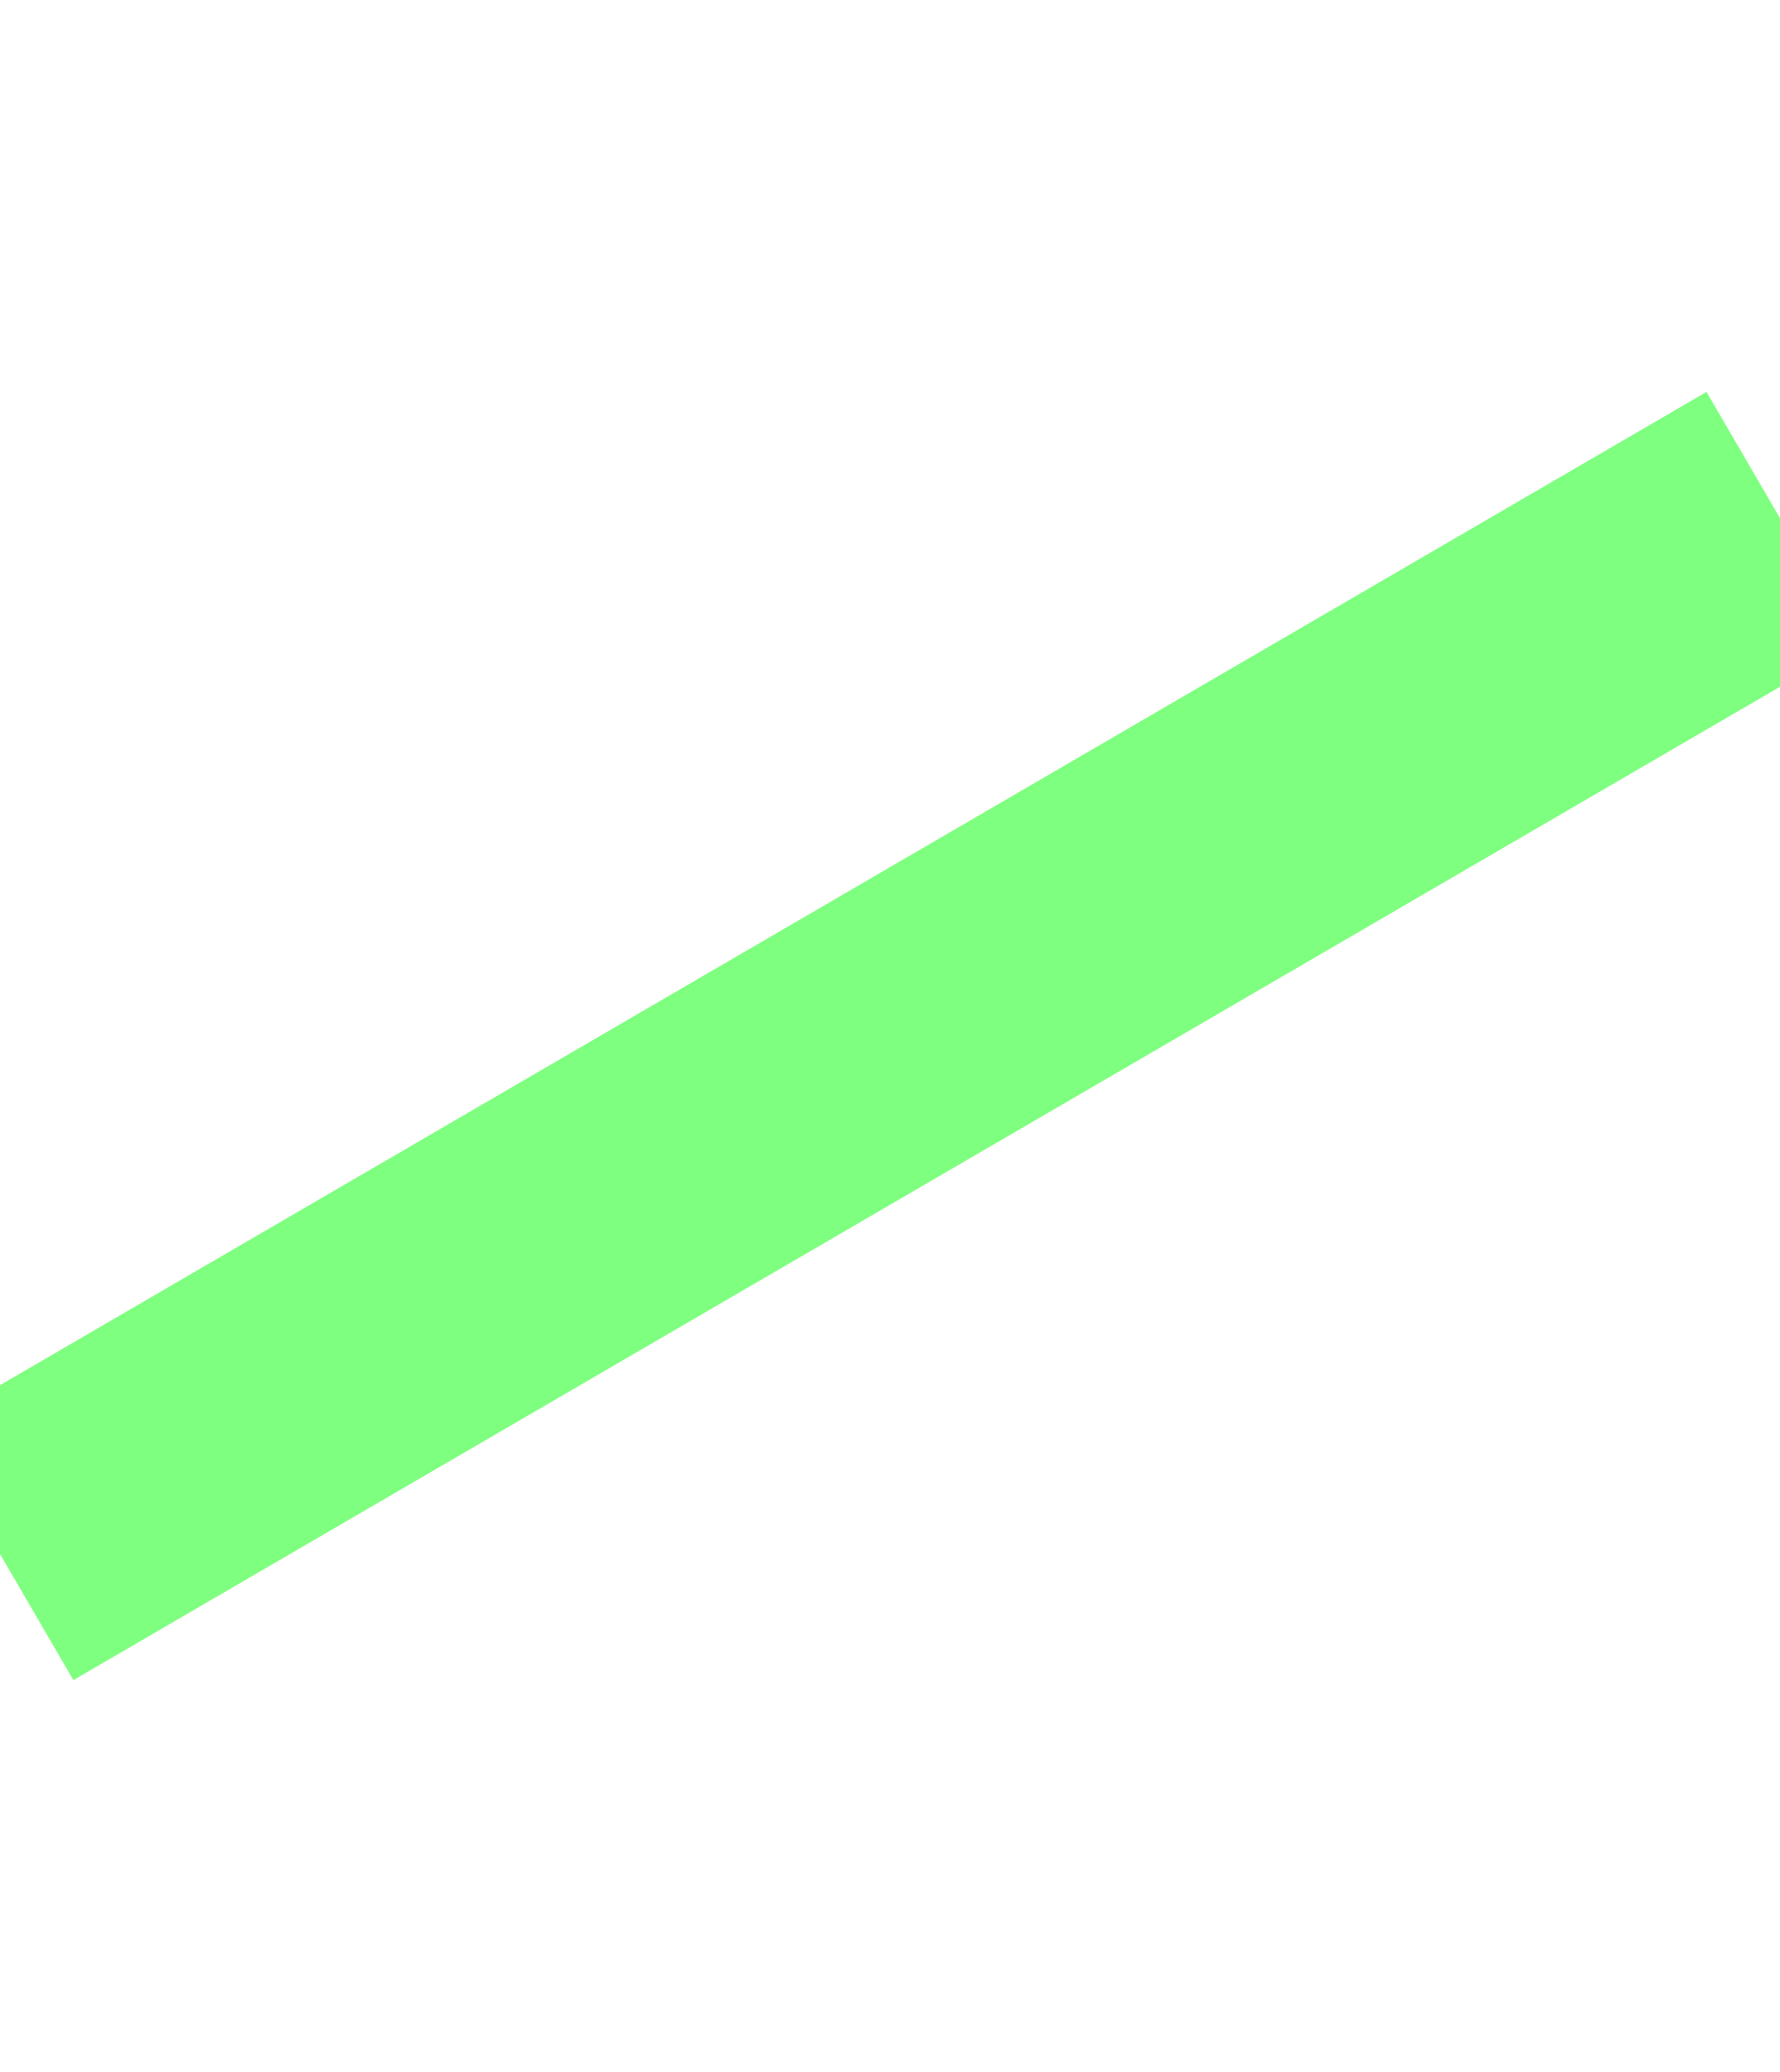
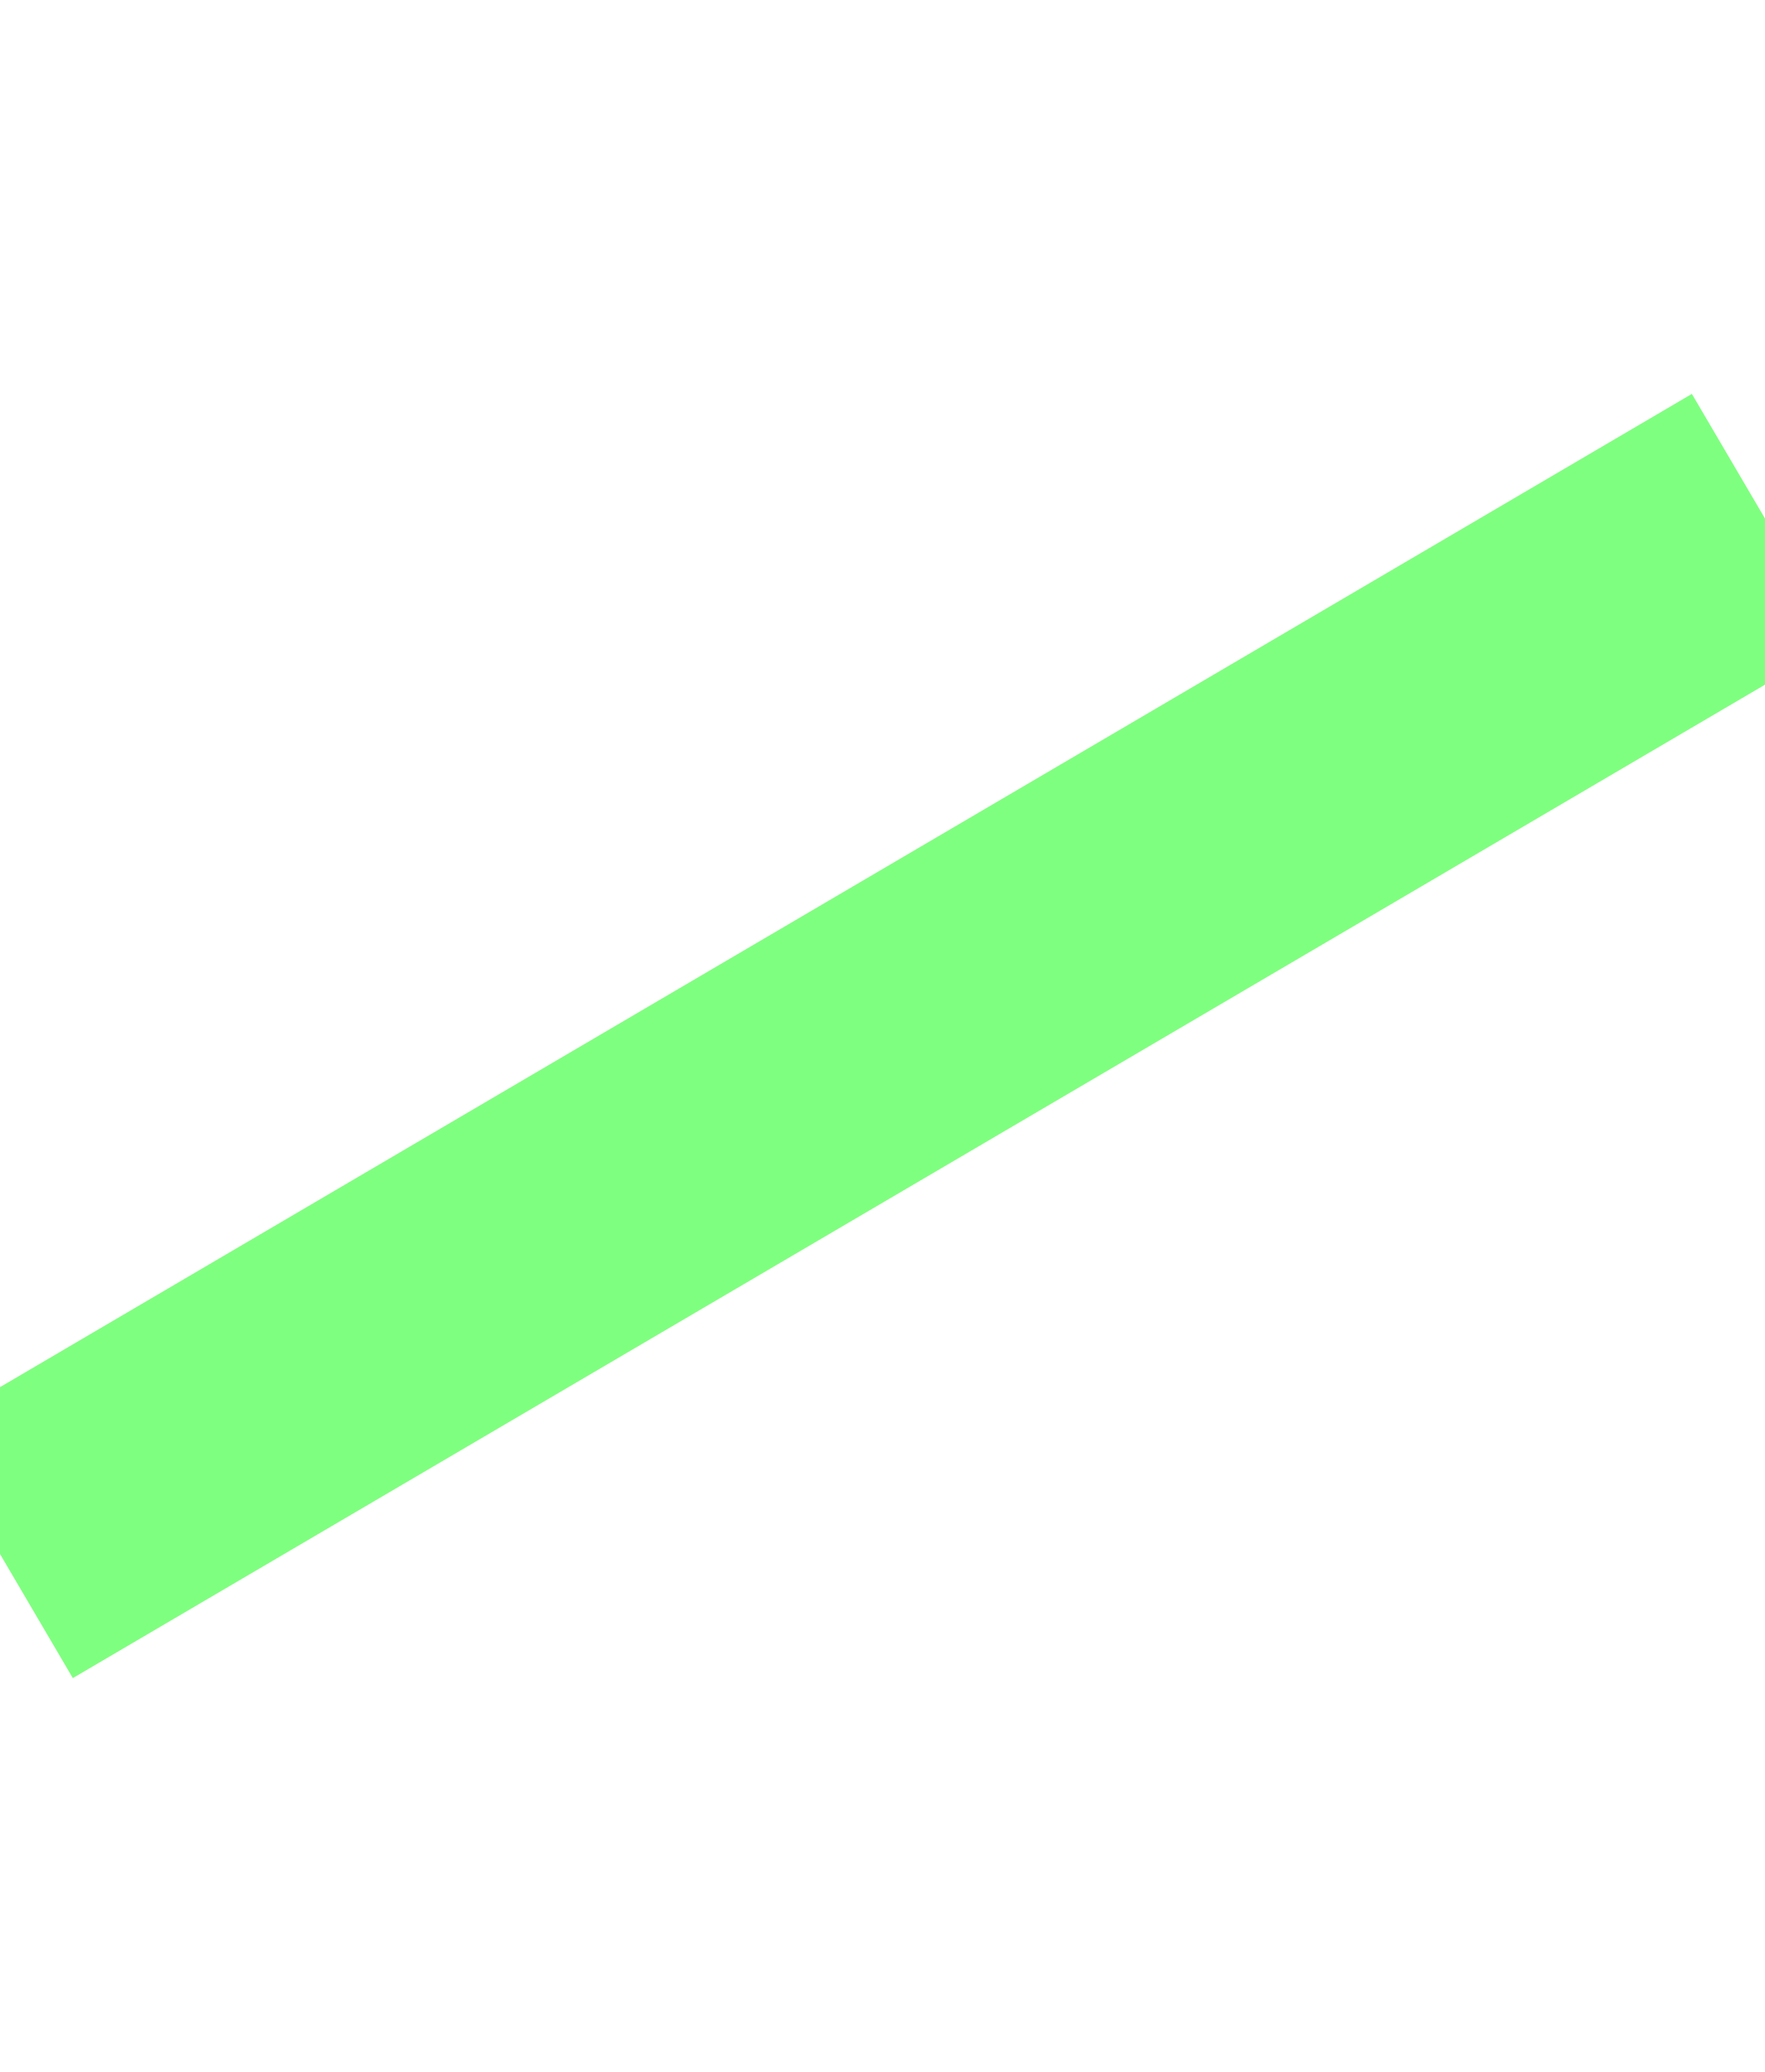
- <svg xmlns="http://www.w3.org/2000/svg" width="61" height="71" viewBox="0 0 61 71" fill="none">
-   <line x1="0" y1="53.25" x2="61" y2="17.75" fill="none" stroke="#0F0" stroke-opacity="0.5" stroke-width="10" stroke-linejoin="round" />
+ <svg xmlns="http://www.w3.org/2000/svg" width="92" height="108" viewBox="0 0 92 108" fill="none">
+   <line x1="0" y1="81" x2="92" y2="27" fill="none" stroke="#0F0" stroke-opacity="0.5" stroke-width="15" stroke-linejoin="round" />
</svg>
